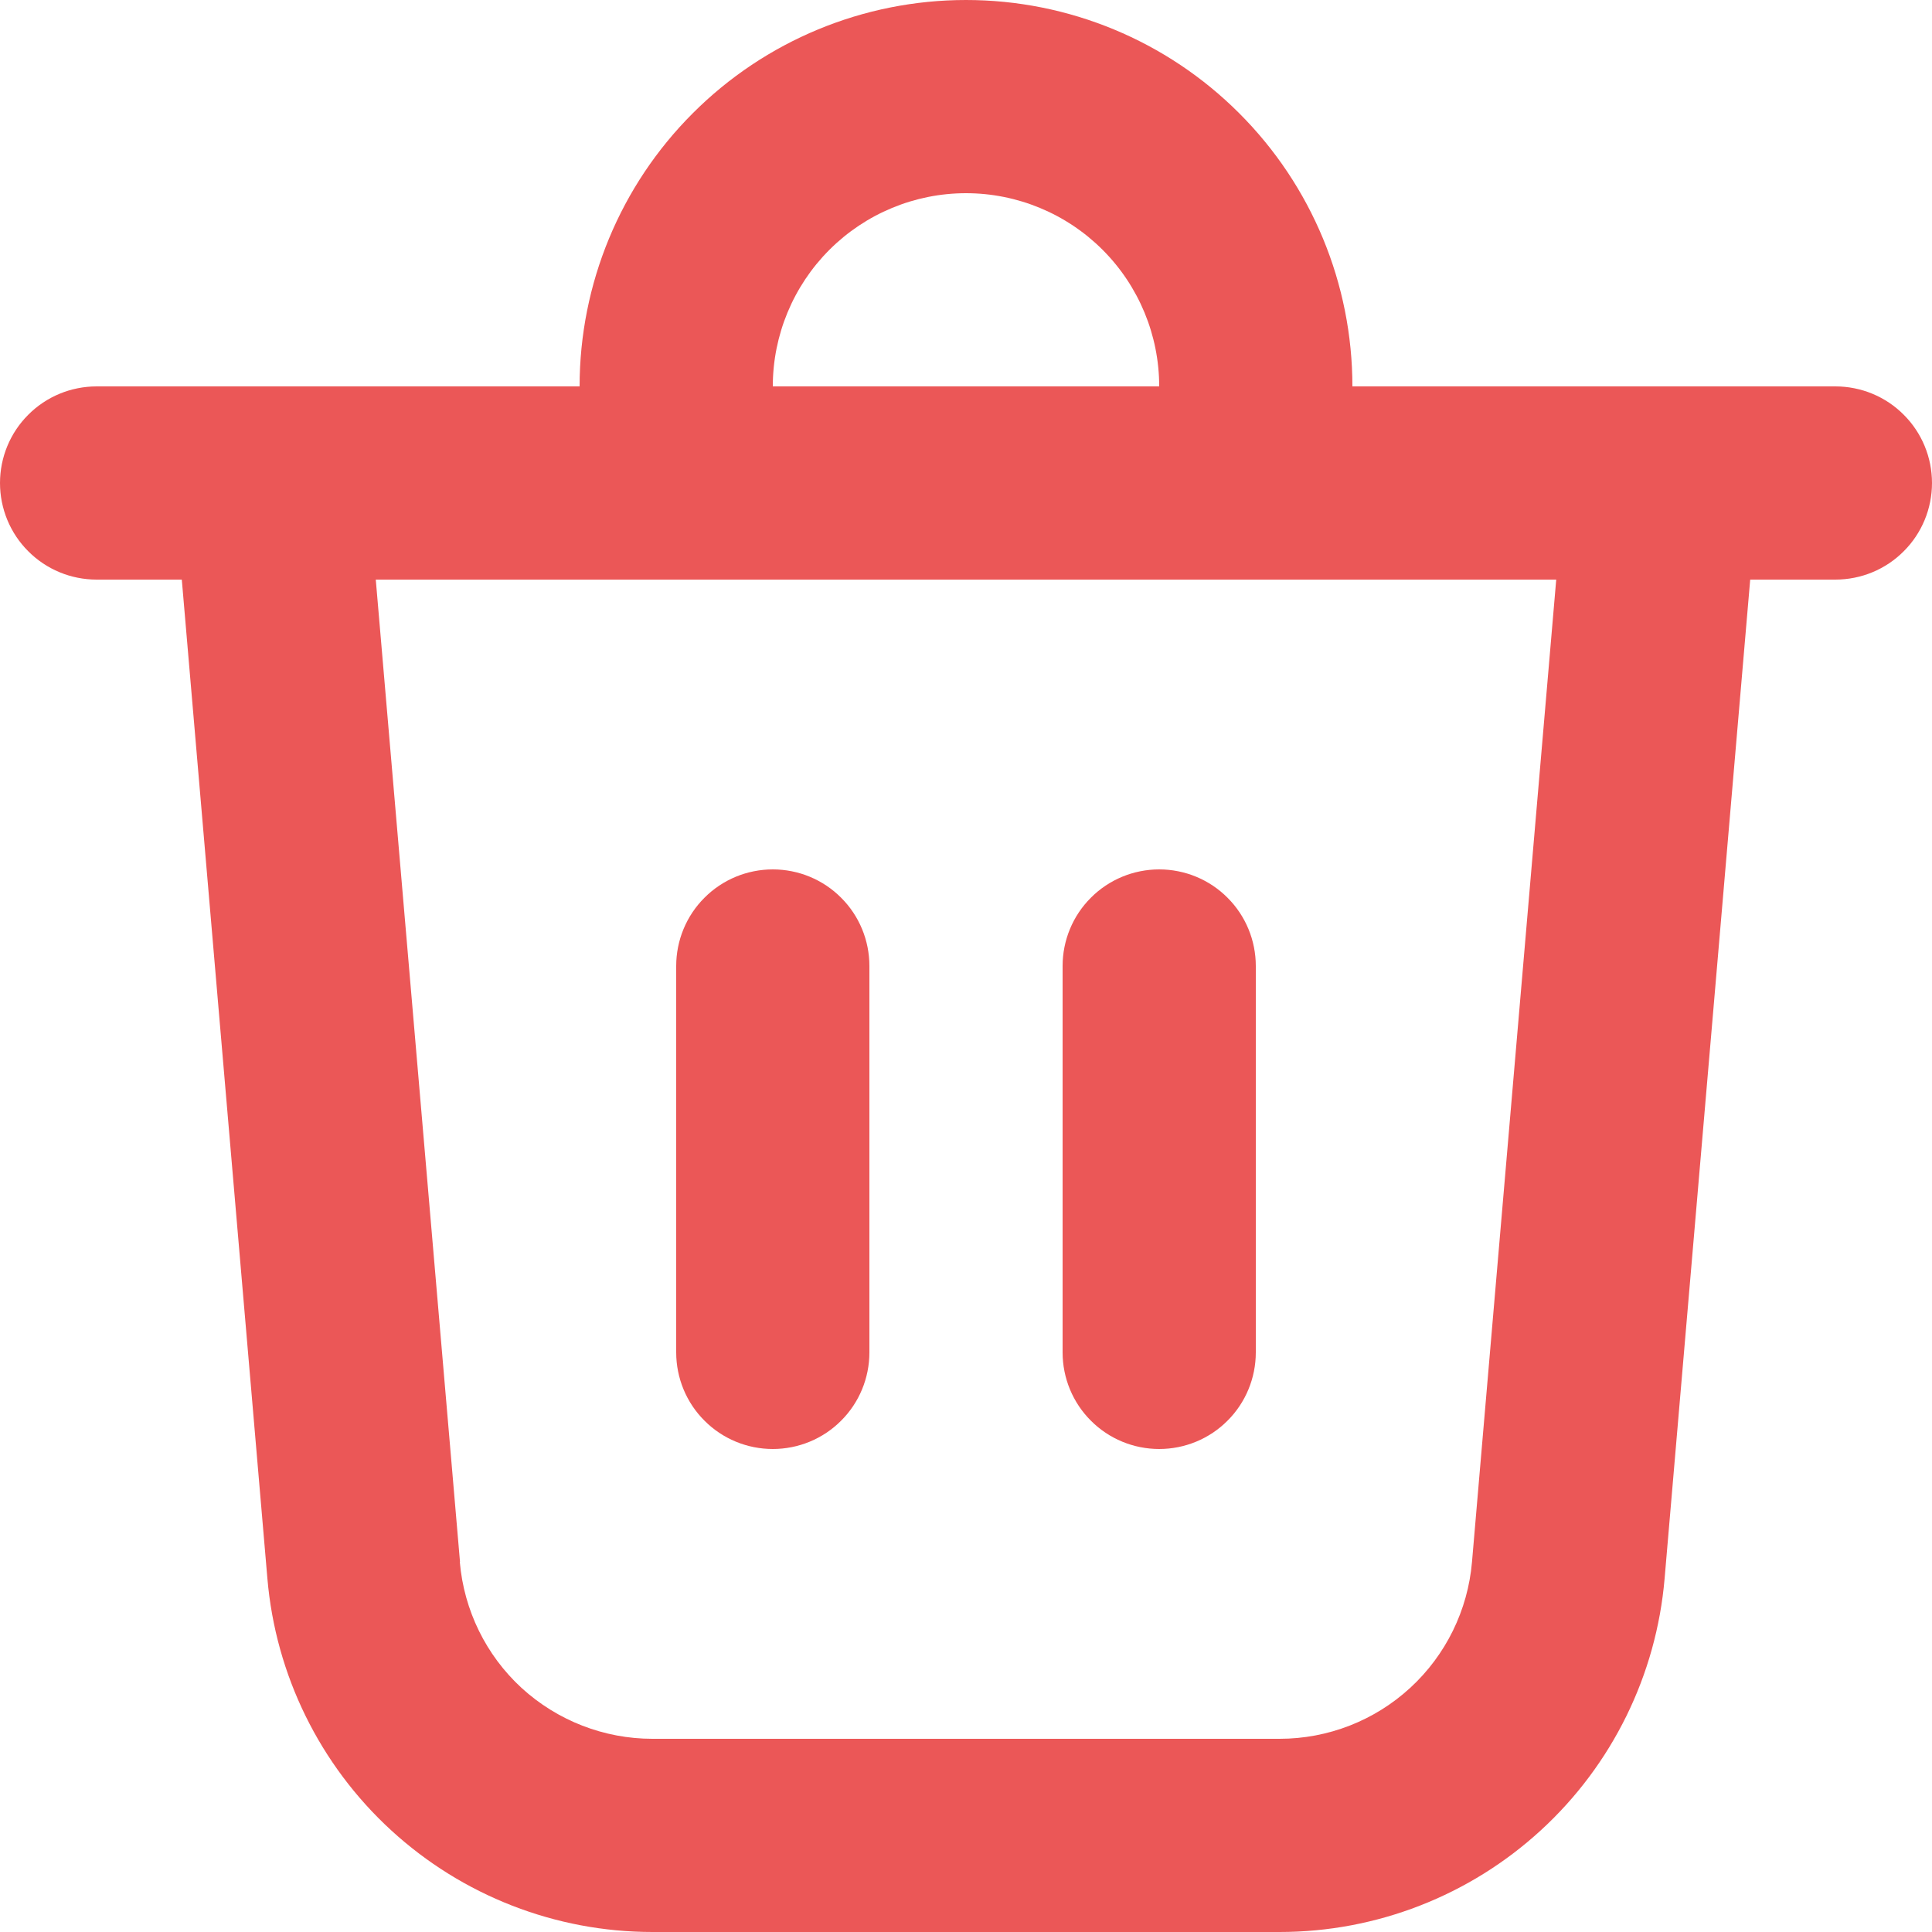
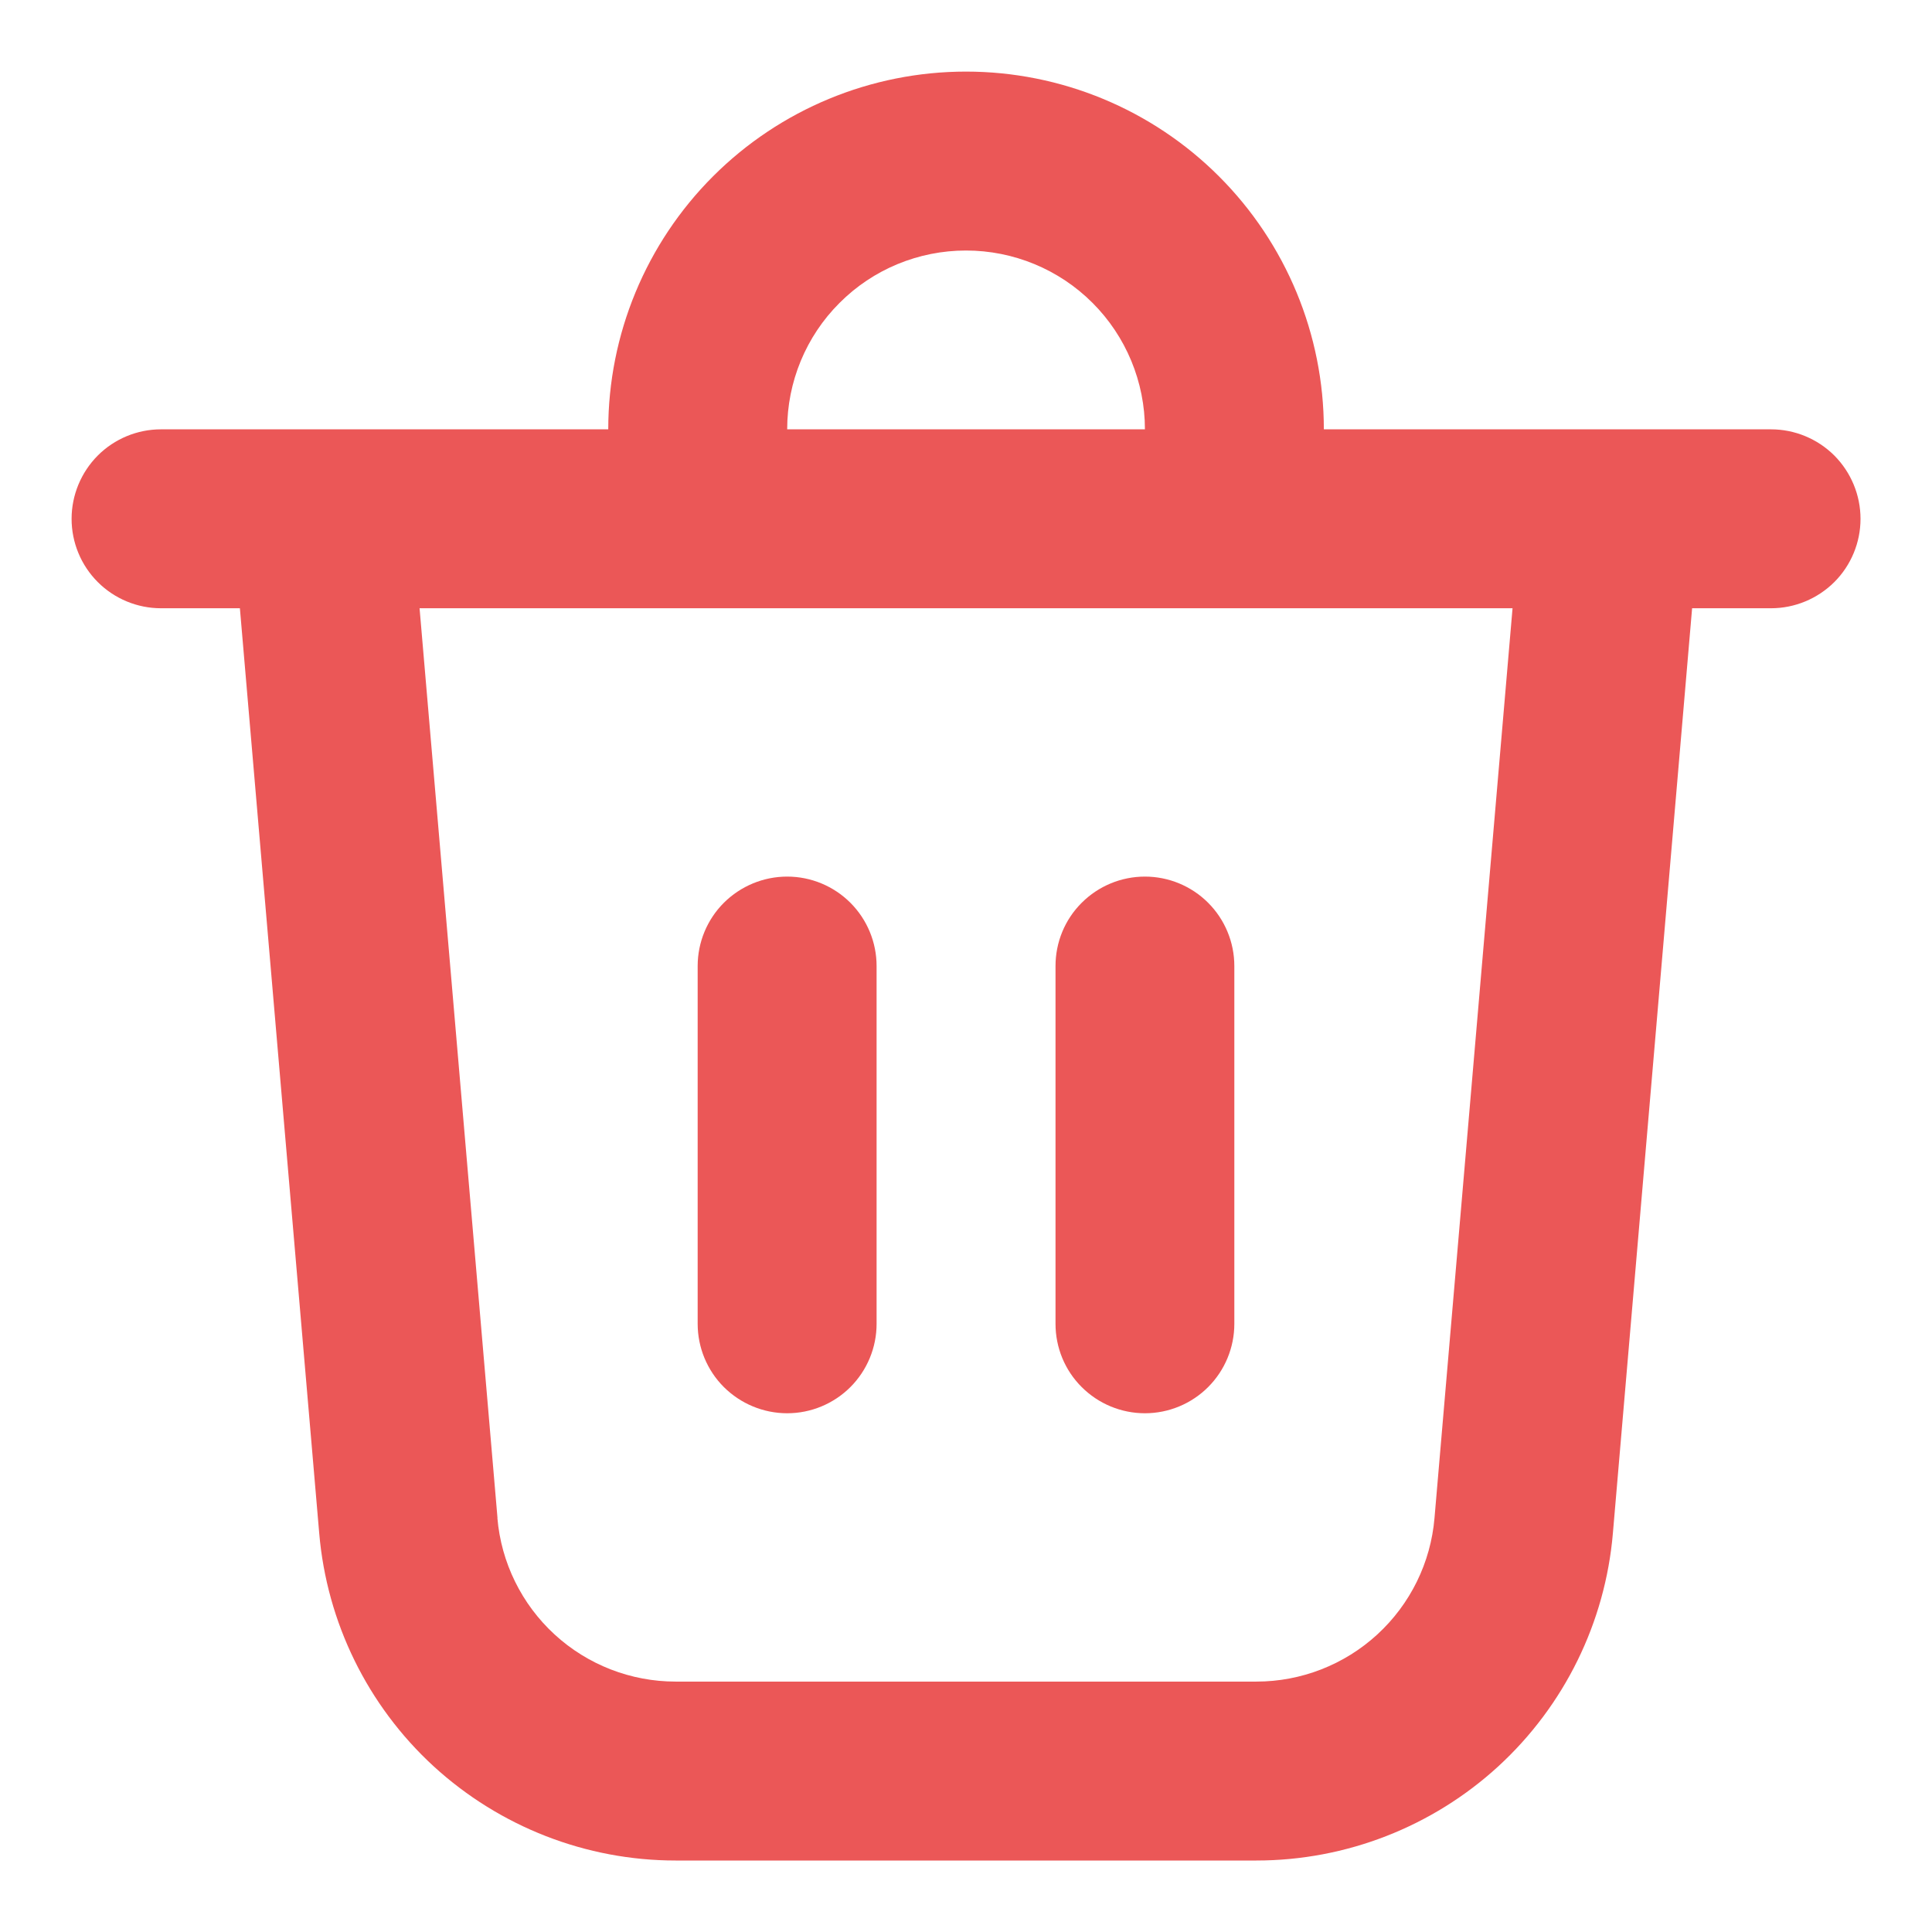
- <svg xmlns="http://www.w3.org/2000/svg" width="20" height="20" viewBox="0 0 20 20" fill="none">
-   <path d="M8 4H12C12 3.47 11.789 2.961 11.414 2.586C11.039 2.211 10.53 2 10 2C9.47 2 8.961 2.211 8.586 2.586C8.211 2.961 8 3.47 8 4ZM6 4C6 2.939 6.421 1.922 7.172 1.172C7.922 0.421 8.939 0 10 0C11.061 0 12.078 0.421 12.828 1.172C13.579 1.922 14 2.939 14 4H19C19.265 4 19.52 4.105 19.707 4.293C19.895 4.48 20 4.735 20 5C20 5.265 19.895 5.52 19.707 5.707C19.52 5.895 19.265 6 19 6H18.118L17.232 16.34C17.147 17.338 16.69 18.269 15.952 18.946C15.214 19.624 14.248 20 13.246 20H6.754C5.752 20 4.786 19.624 4.048 18.946C3.31 18.269 2.853 17.338 2.768 16.34L1.882 6H1C0.735 6 0.48 5.895 0.293 5.707C0.105 5.52 0 5.265 0 5C0 4.735 0.105 4.48 0.293 4.293C0.48 4.105 0.735 4 1 4H6ZM13 10C13 9.735 12.895 9.48 12.707 9.293C12.52 9.105 12.265 9 12 9C11.735 9 11.48 9.105 11.293 9.293C11.105 9.48 11 9.735 11 10V14C11 14.265 11.105 14.52 11.293 14.707C11.48 14.895 11.735 15 12 15C12.265 15 12.52 14.895 12.707 14.707C12.895 14.52 13 14.265 13 14V10ZM8 9C8.265 9 8.52 9.105 8.707 9.293C8.895 9.48 9 9.735 9 10V14C9 14.265 8.895 14.52 8.707 14.707C8.52 14.895 8.265 15 8 15C7.735 15 7.48 14.895 7.293 14.707C7.105 14.52 7 14.265 7 14V10C7 9.735 7.105 9.48 7.293 9.293C7.48 9.105 7.735 9 8 9ZM4.76 16.17C4.803 16.669 5.031 17.135 5.4 17.474C5.77 17.812 6.253 18 6.754 18H13.246C13.747 18 14.229 17.812 14.598 17.473C14.967 17.134 15.195 16.669 15.238 16.17L16.11 6H3.89L4.762 16.17H4.76Z" fill="#EB5757" />
+ <svg xmlns="http://www.w3.org/2000/svg" width="18" height="18" viewBox="0 0 18 18" fill="none">
+   <path d="M7.334 4H10.667C10.667 3.558 10.491 3.134 10.179 2.822C9.866 2.509 9.442 2.334 9 2.334C8.558 2.334 8.134 2.509 7.822 2.822C7.509 3.134 7.334 3.558 7.334 4ZM5.667 4C5.667 3.116 6.018 2.268 6.643 1.643C7.268 1.018 8.116 0.667 9 0.667C9.884 0.667 10.732 1.018 11.357 1.643C11.982 2.268 12.334 3.116 12.334 4H16.5C16.721 4 16.933 4.088 17.09 4.244C17.246 4.401 17.334 4.613 17.334 4.834C17.334 5.055 17.246 5.267 17.09 5.423C16.933 5.579 16.721 5.667 16.5 5.667H15.765L15.027 14.284C14.956 15.116 14.575 15.891 13.96 16.456C13.345 17.02 12.54 17.334 11.705 17.334H6.295C5.46 17.334 4.656 17.02 4.04 16.456C3.425 15.891 3.045 15.116 2.974 14.284L2.235 5.667H1.5C1.279 5.667 1.067 5.579 0.911 5.423C0.755 5.267 0.667 5.055 0.667 4.834C0.667 4.613 0.755 4.401 0.911 4.244C1.067 4.088 1.279 4 1.5 4H5.667ZM11.5 9C11.5 8.779 11.412 8.567 11.256 8.411C11.1 8.255 10.888 8.167 10.667 8.167C10.446 8.167 10.234 8.255 10.078 8.411C9.921 8.567 9.834 8.779 9.834 9V12.334C9.834 12.555 9.921 12.767 10.078 12.923C10.234 13.079 10.446 13.167 10.667 13.167C10.888 13.167 11.1 13.079 11.256 12.923C11.412 12.767 11.5 12.555 11.5 12.334V9ZM7.334 8.167C7.555 8.167 7.767 8.255 7.923 8.411C8.079 8.567 8.167 8.779 8.167 9V12.334C8.167 12.555 8.079 12.767 7.923 12.923C7.767 13.079 7.555 13.167 7.334 13.167C7.113 13.167 6.901 13.079 6.744 12.923C6.588 12.767 6.5 12.555 6.5 12.334V9C6.5 8.779 6.588 8.567 6.744 8.411C6.901 8.255 7.113 8.167 7.334 8.167ZM4.634 14.142C4.669 14.558 4.86 14.946 5.167 15.228C5.475 15.511 5.878 15.667 6.295 15.667H11.705C12.123 15.667 12.525 15.51 12.832 15.228C13.14 14.945 13.33 14.558 13.365 14.142L14.092 5.667H3.909L4.635 14.142H4.634Z" fill="#EB5757" />
</svg>
